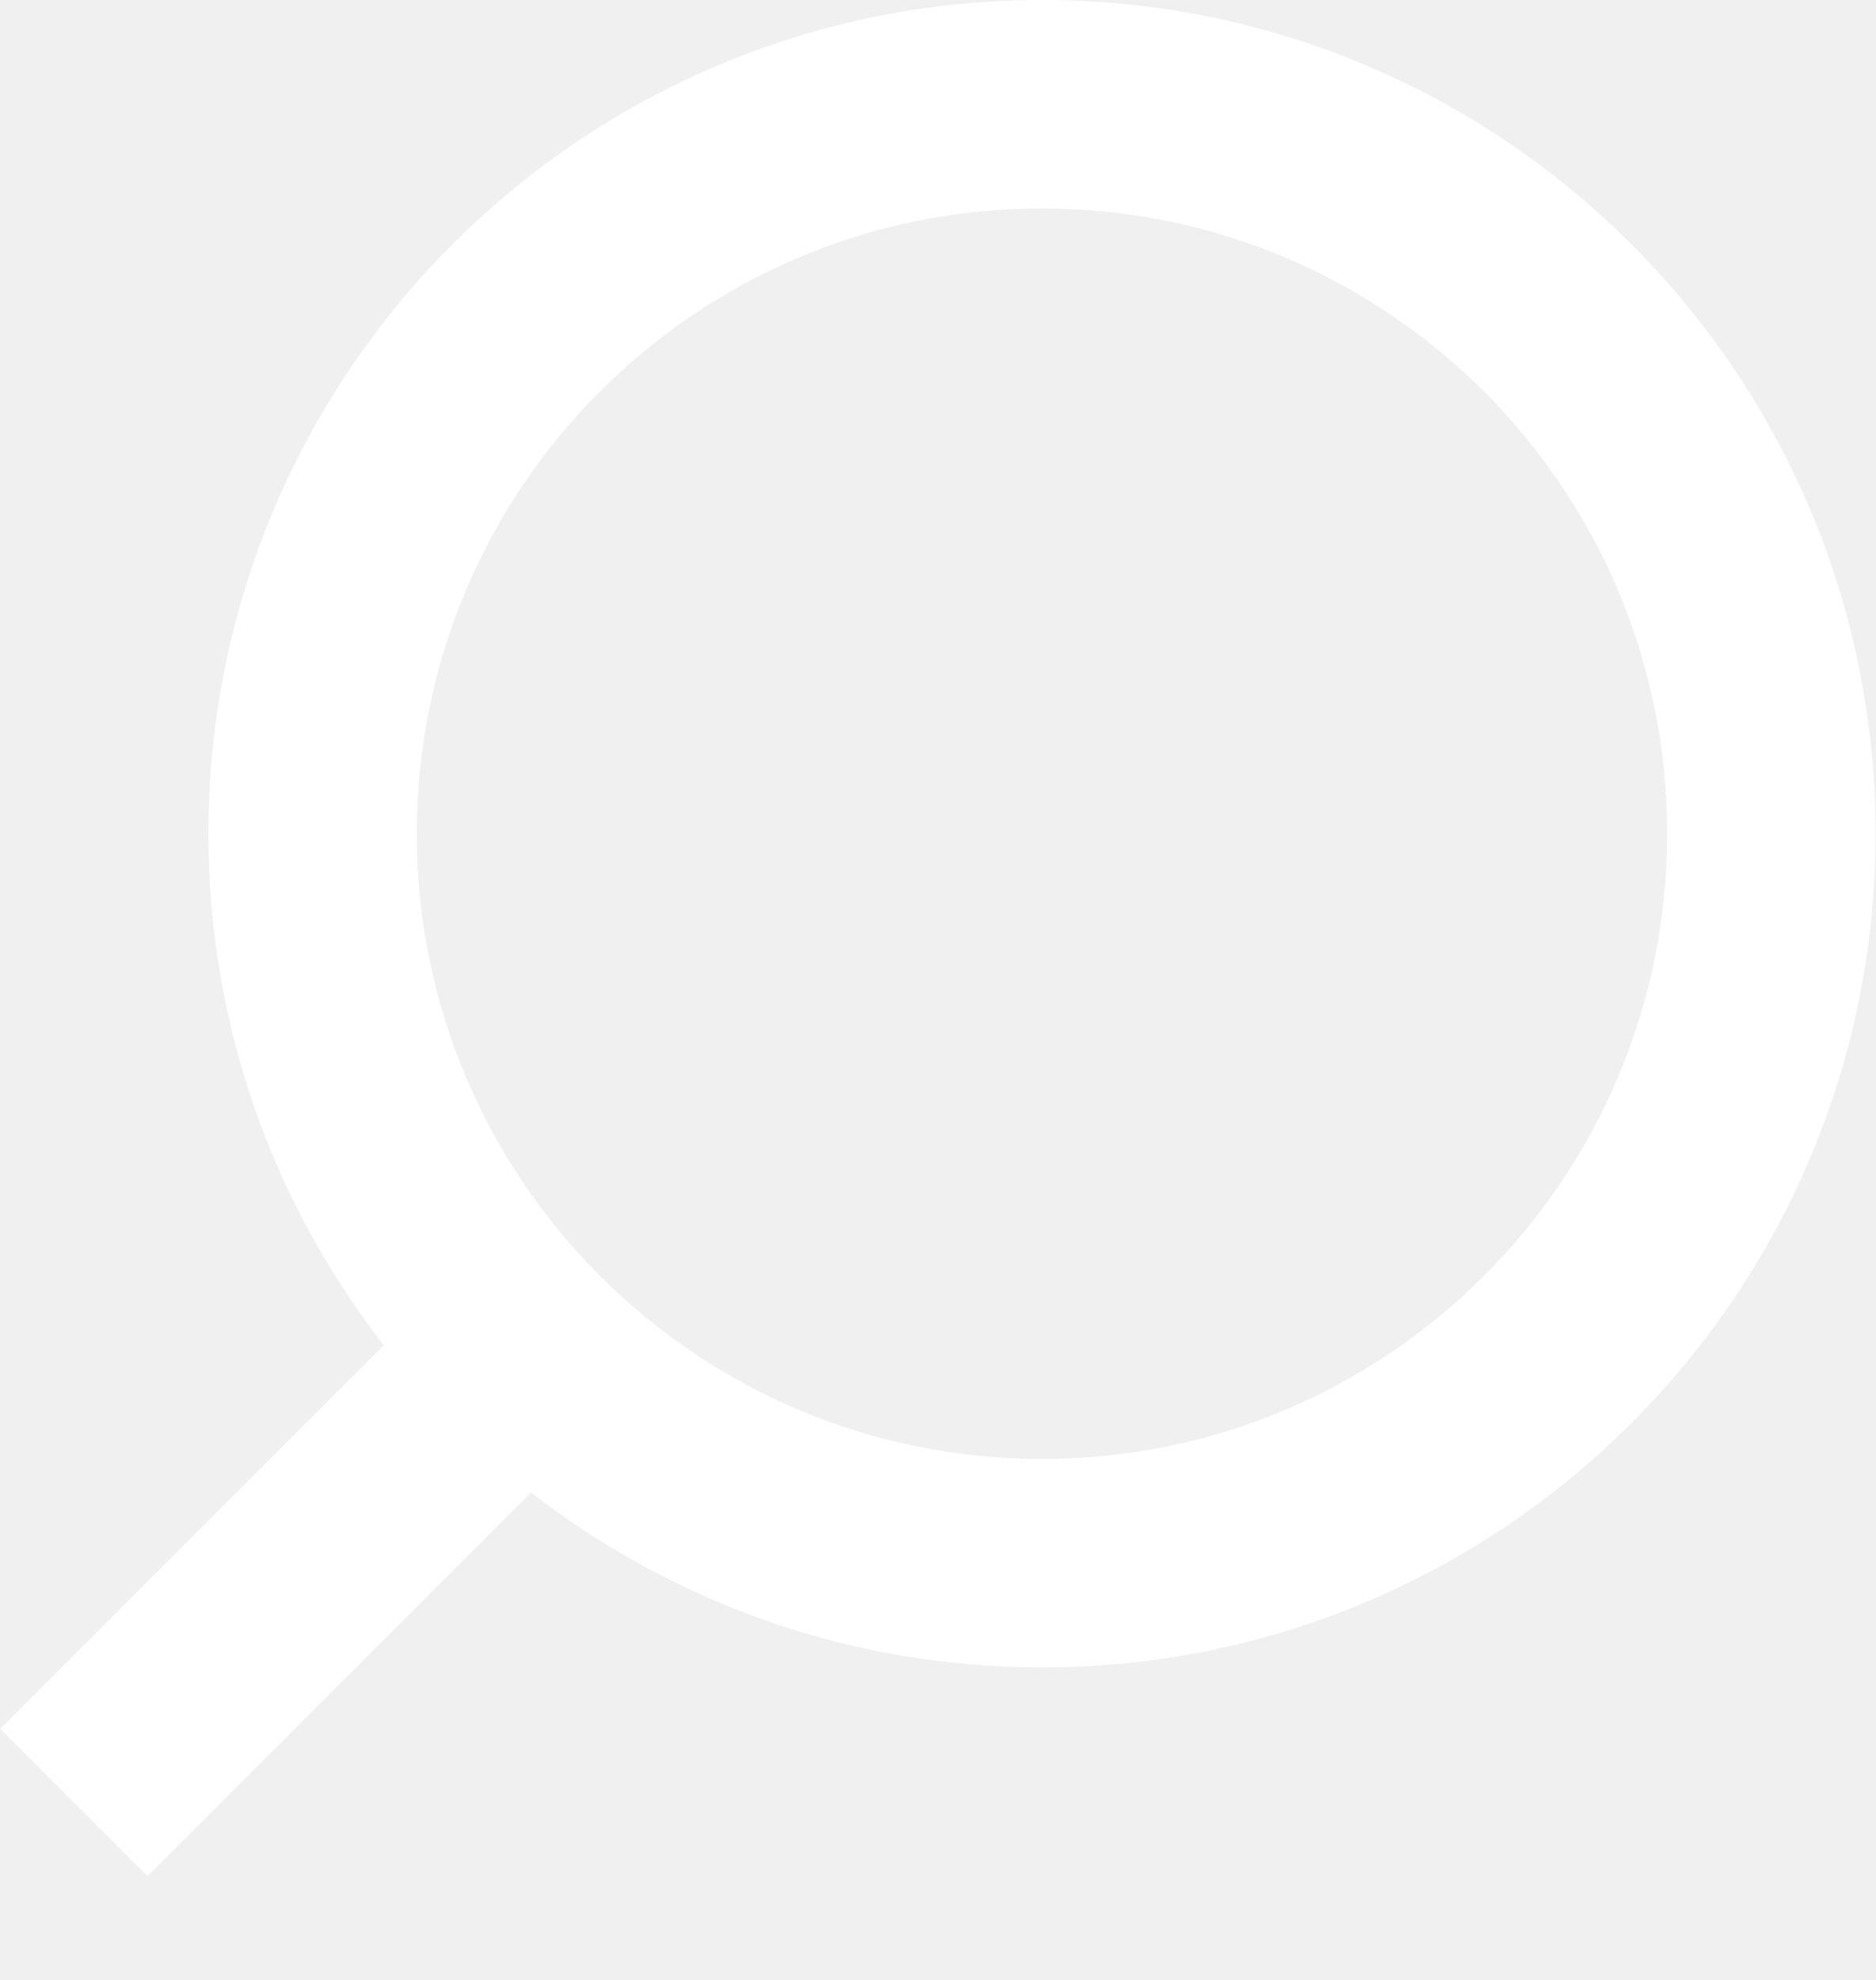
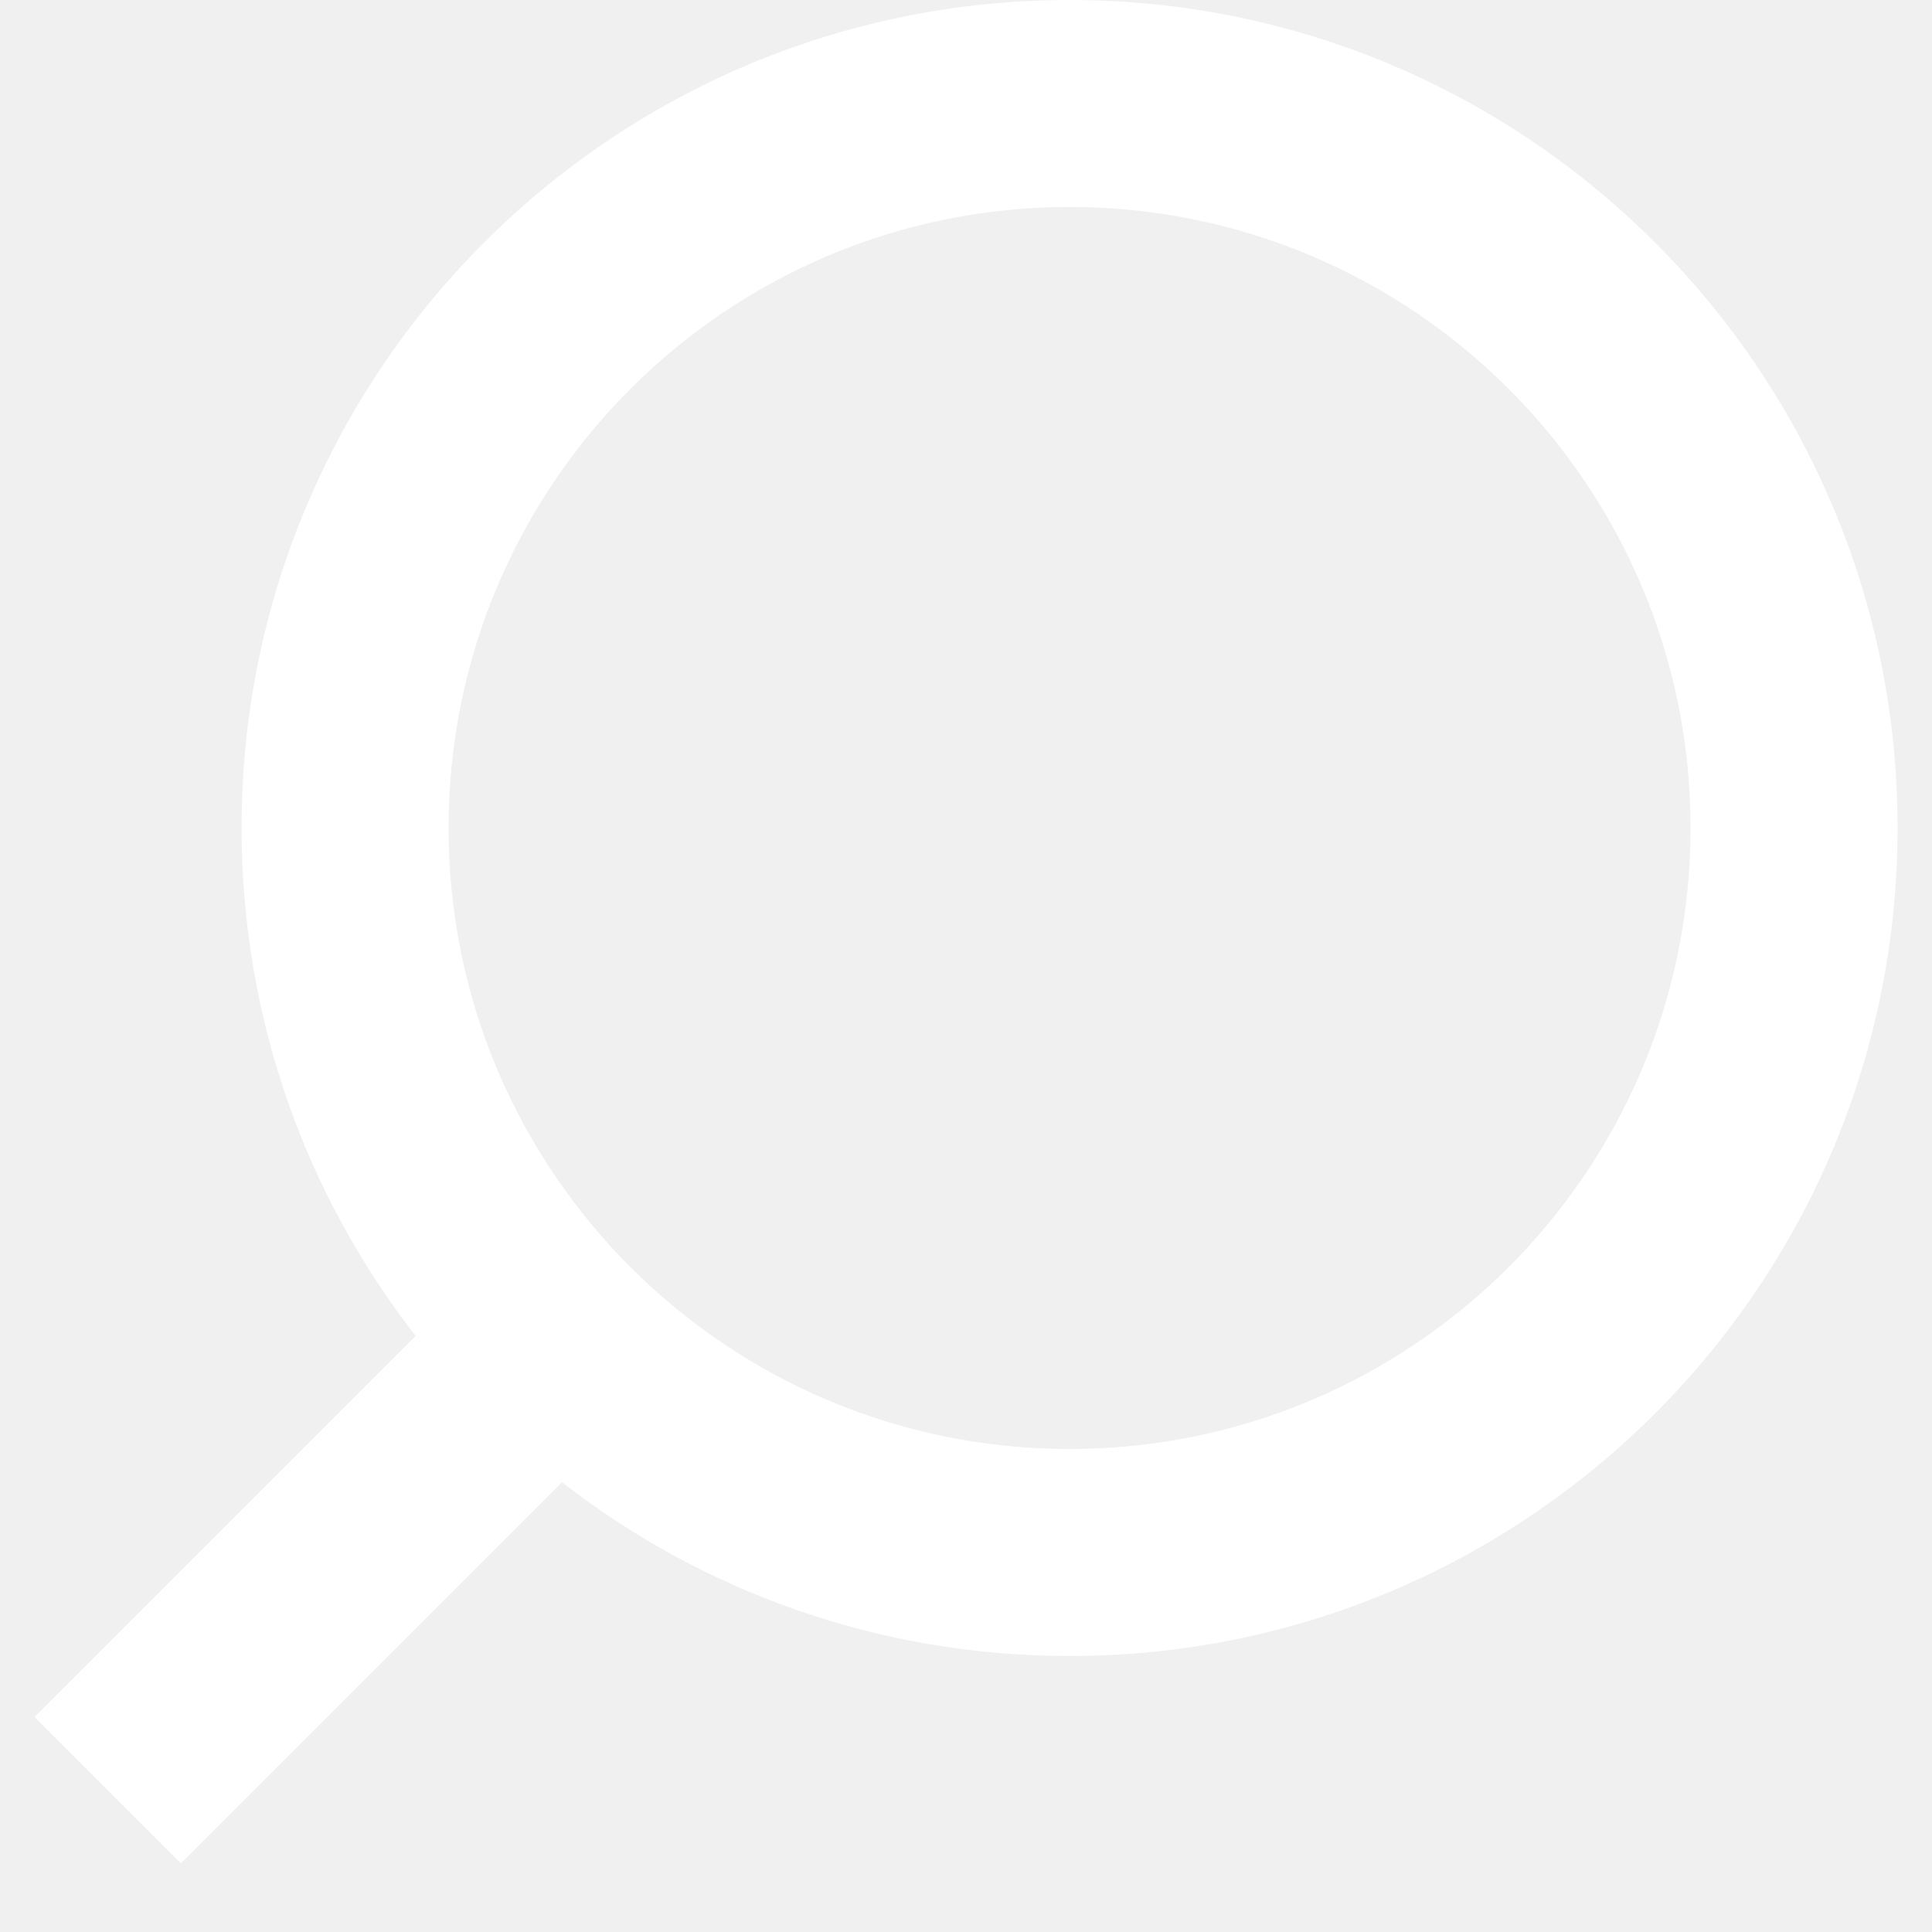
- <svg xmlns="http://www.w3.org/2000/svg" width="18" height="19" viewBox="0 0 18 19" fill="none">
-   <path fill-rule="evenodd" clip-rule="evenodd" d="M16 8C16 11.314 13.314 14 10 14C6.686 14 4 11.314 4 8C4 4.686 6.686 2 10 2C13.314 2 16 4.686 16 8ZM18 8C18 12.418 14.418 16 10 16C8.153 16 6.452 15.374 5.098 14.322L1.416 18.004L0.002 16.59L3.683 12.909C2.628 11.554 2 9.85 2 8C2 3.582 5.582 0 10 0C14.418 0 18 3.582 18 8Z" fill="white" />
+ <svg xmlns="http://www.w3.org/2000/svg" width="28" height="28" viewBox="0 0 28 28" fill="none">
+   <path fill-rule="evenodd" clip-rule="evenodd" d="M24.501 12C24.501 16.971 20.471 21 15.501 21C10.53 21 6.501 16.971 6.501 12C6.501 7.029 10.53 3 15.501 3C20.471 3 24.501 7.029 24.501 12ZM27.501 12C27.501 18.627 22.128 24 15.501 24C12.729 24 10.176 23.06 8.145 21.482L2.621 27.005L0.5 24.884L6.023 19.361C4.442 17.328 3.501 14.774 3.501 12C3.501 5.373 8.874 0 15.501 0C22.128 0 27.501 5.373 27.501 12Z" fill="white" />
</svg>
